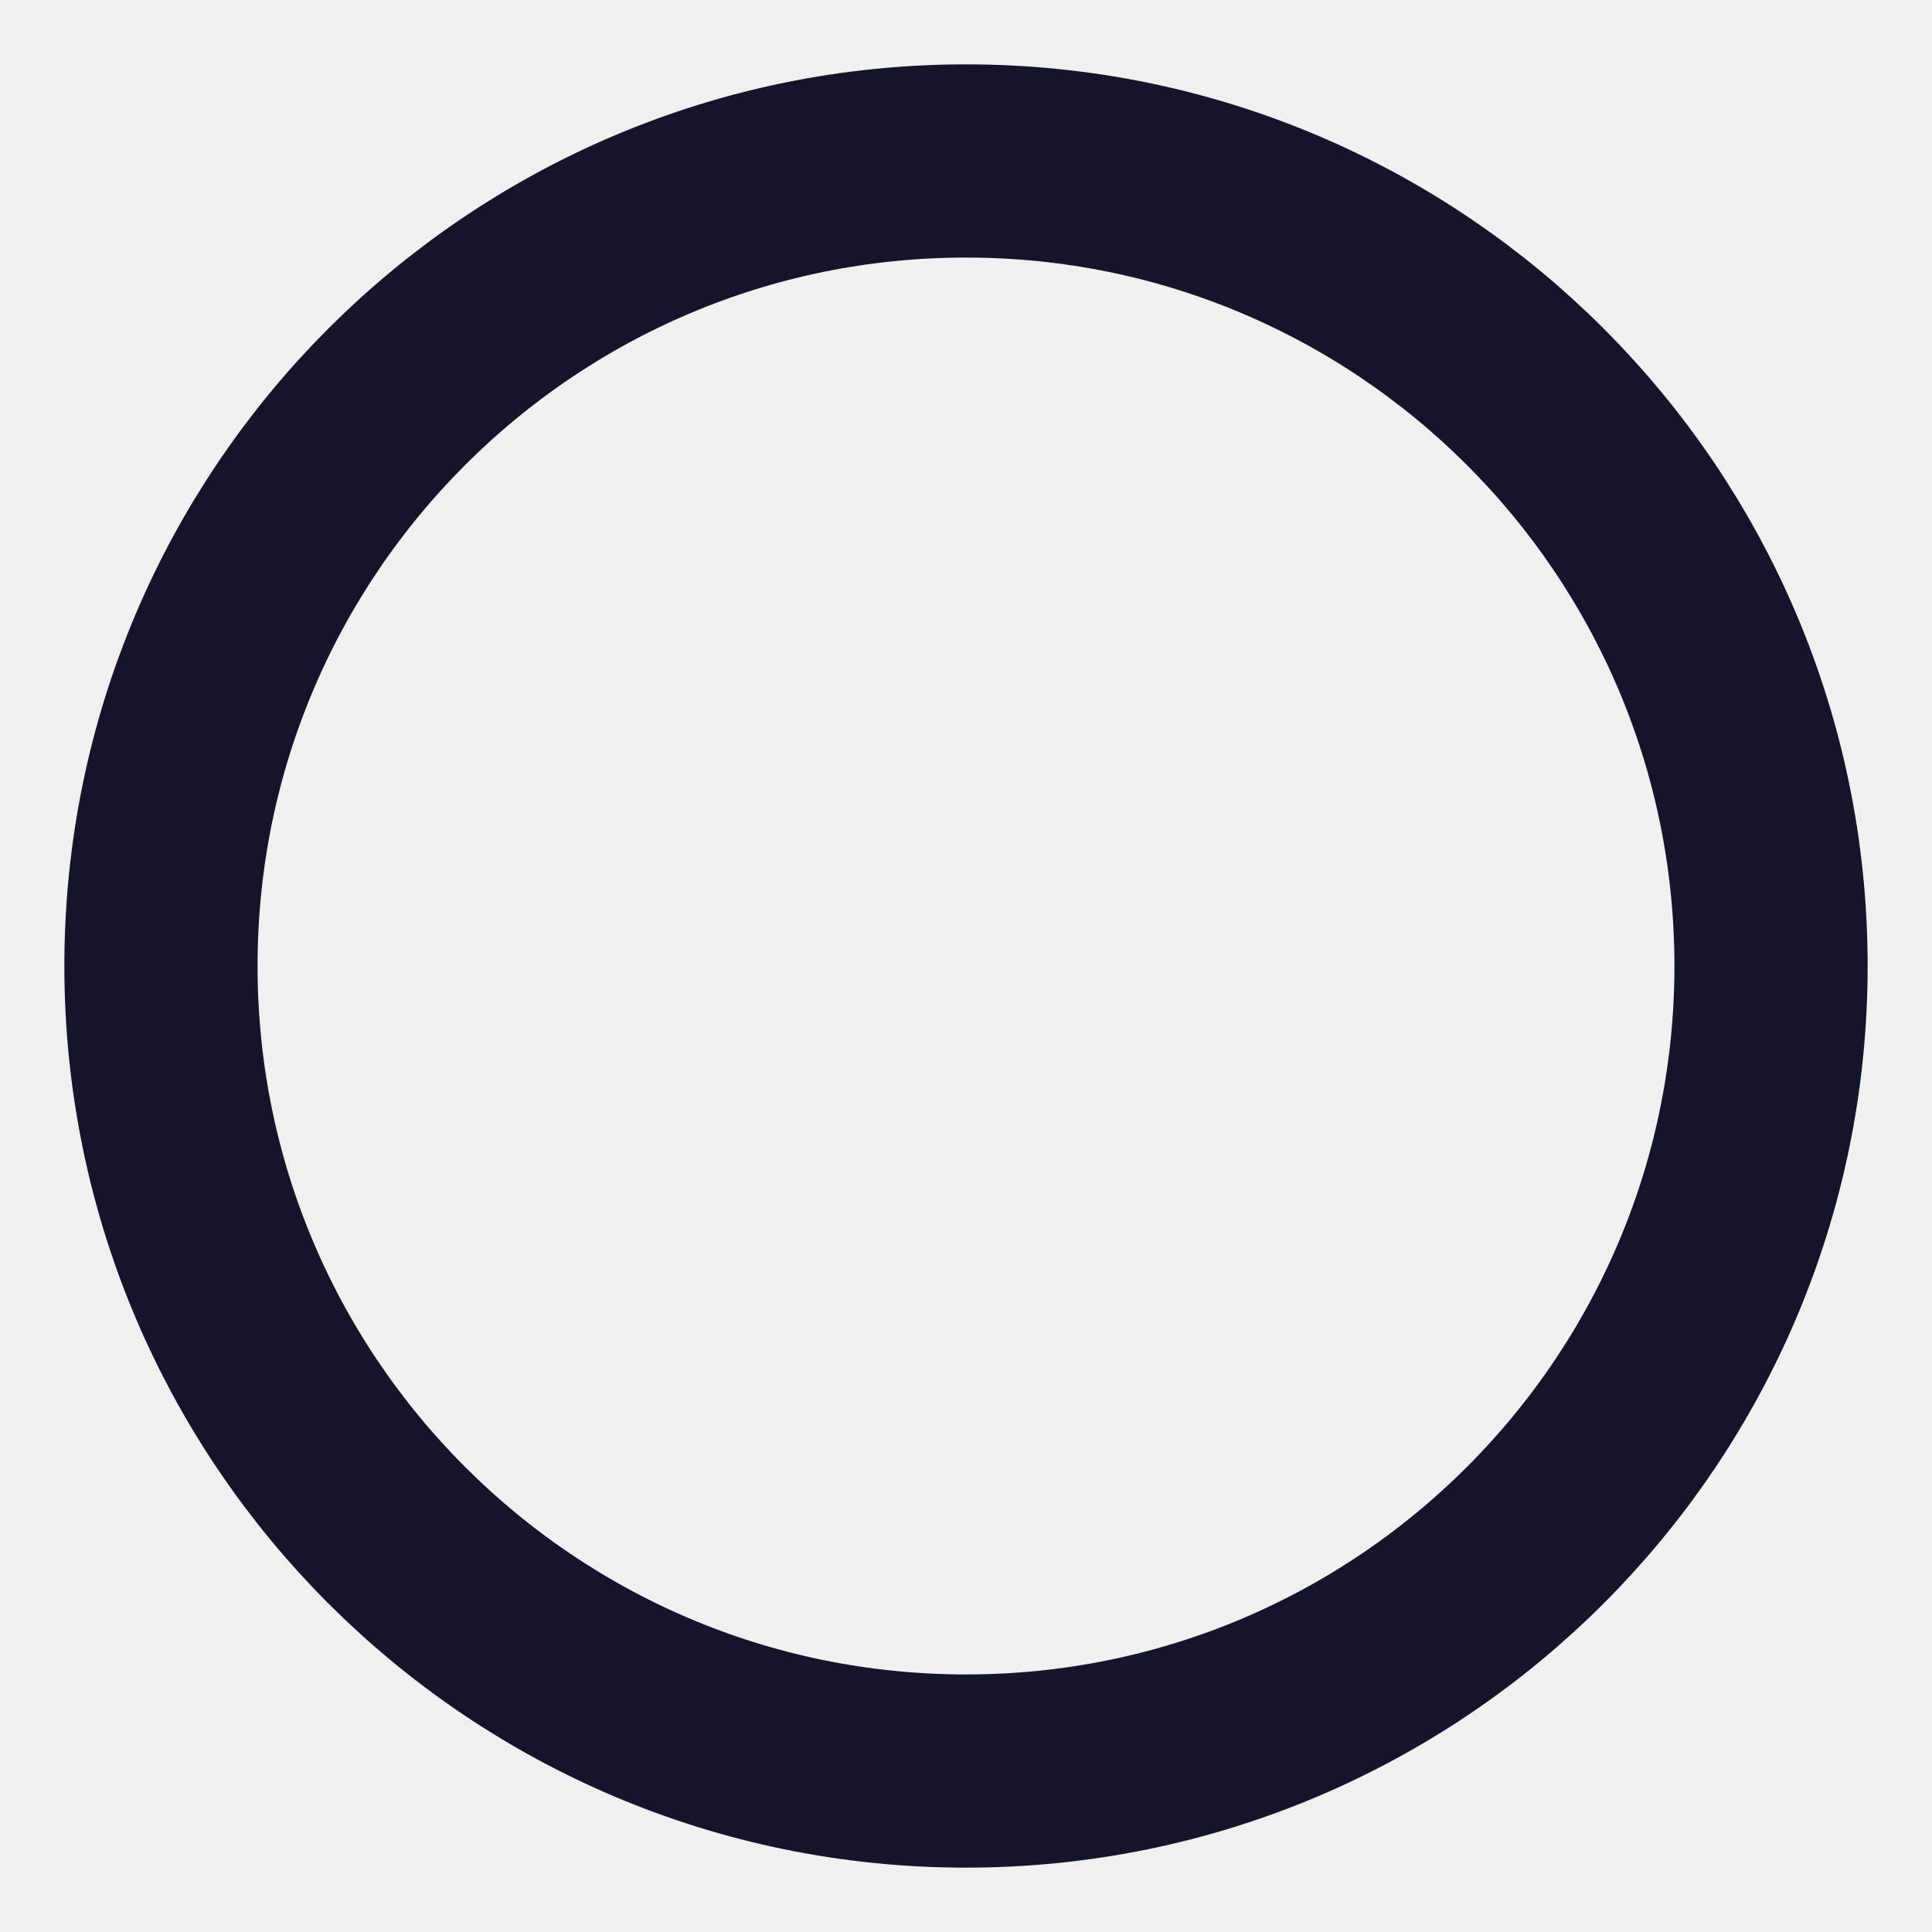
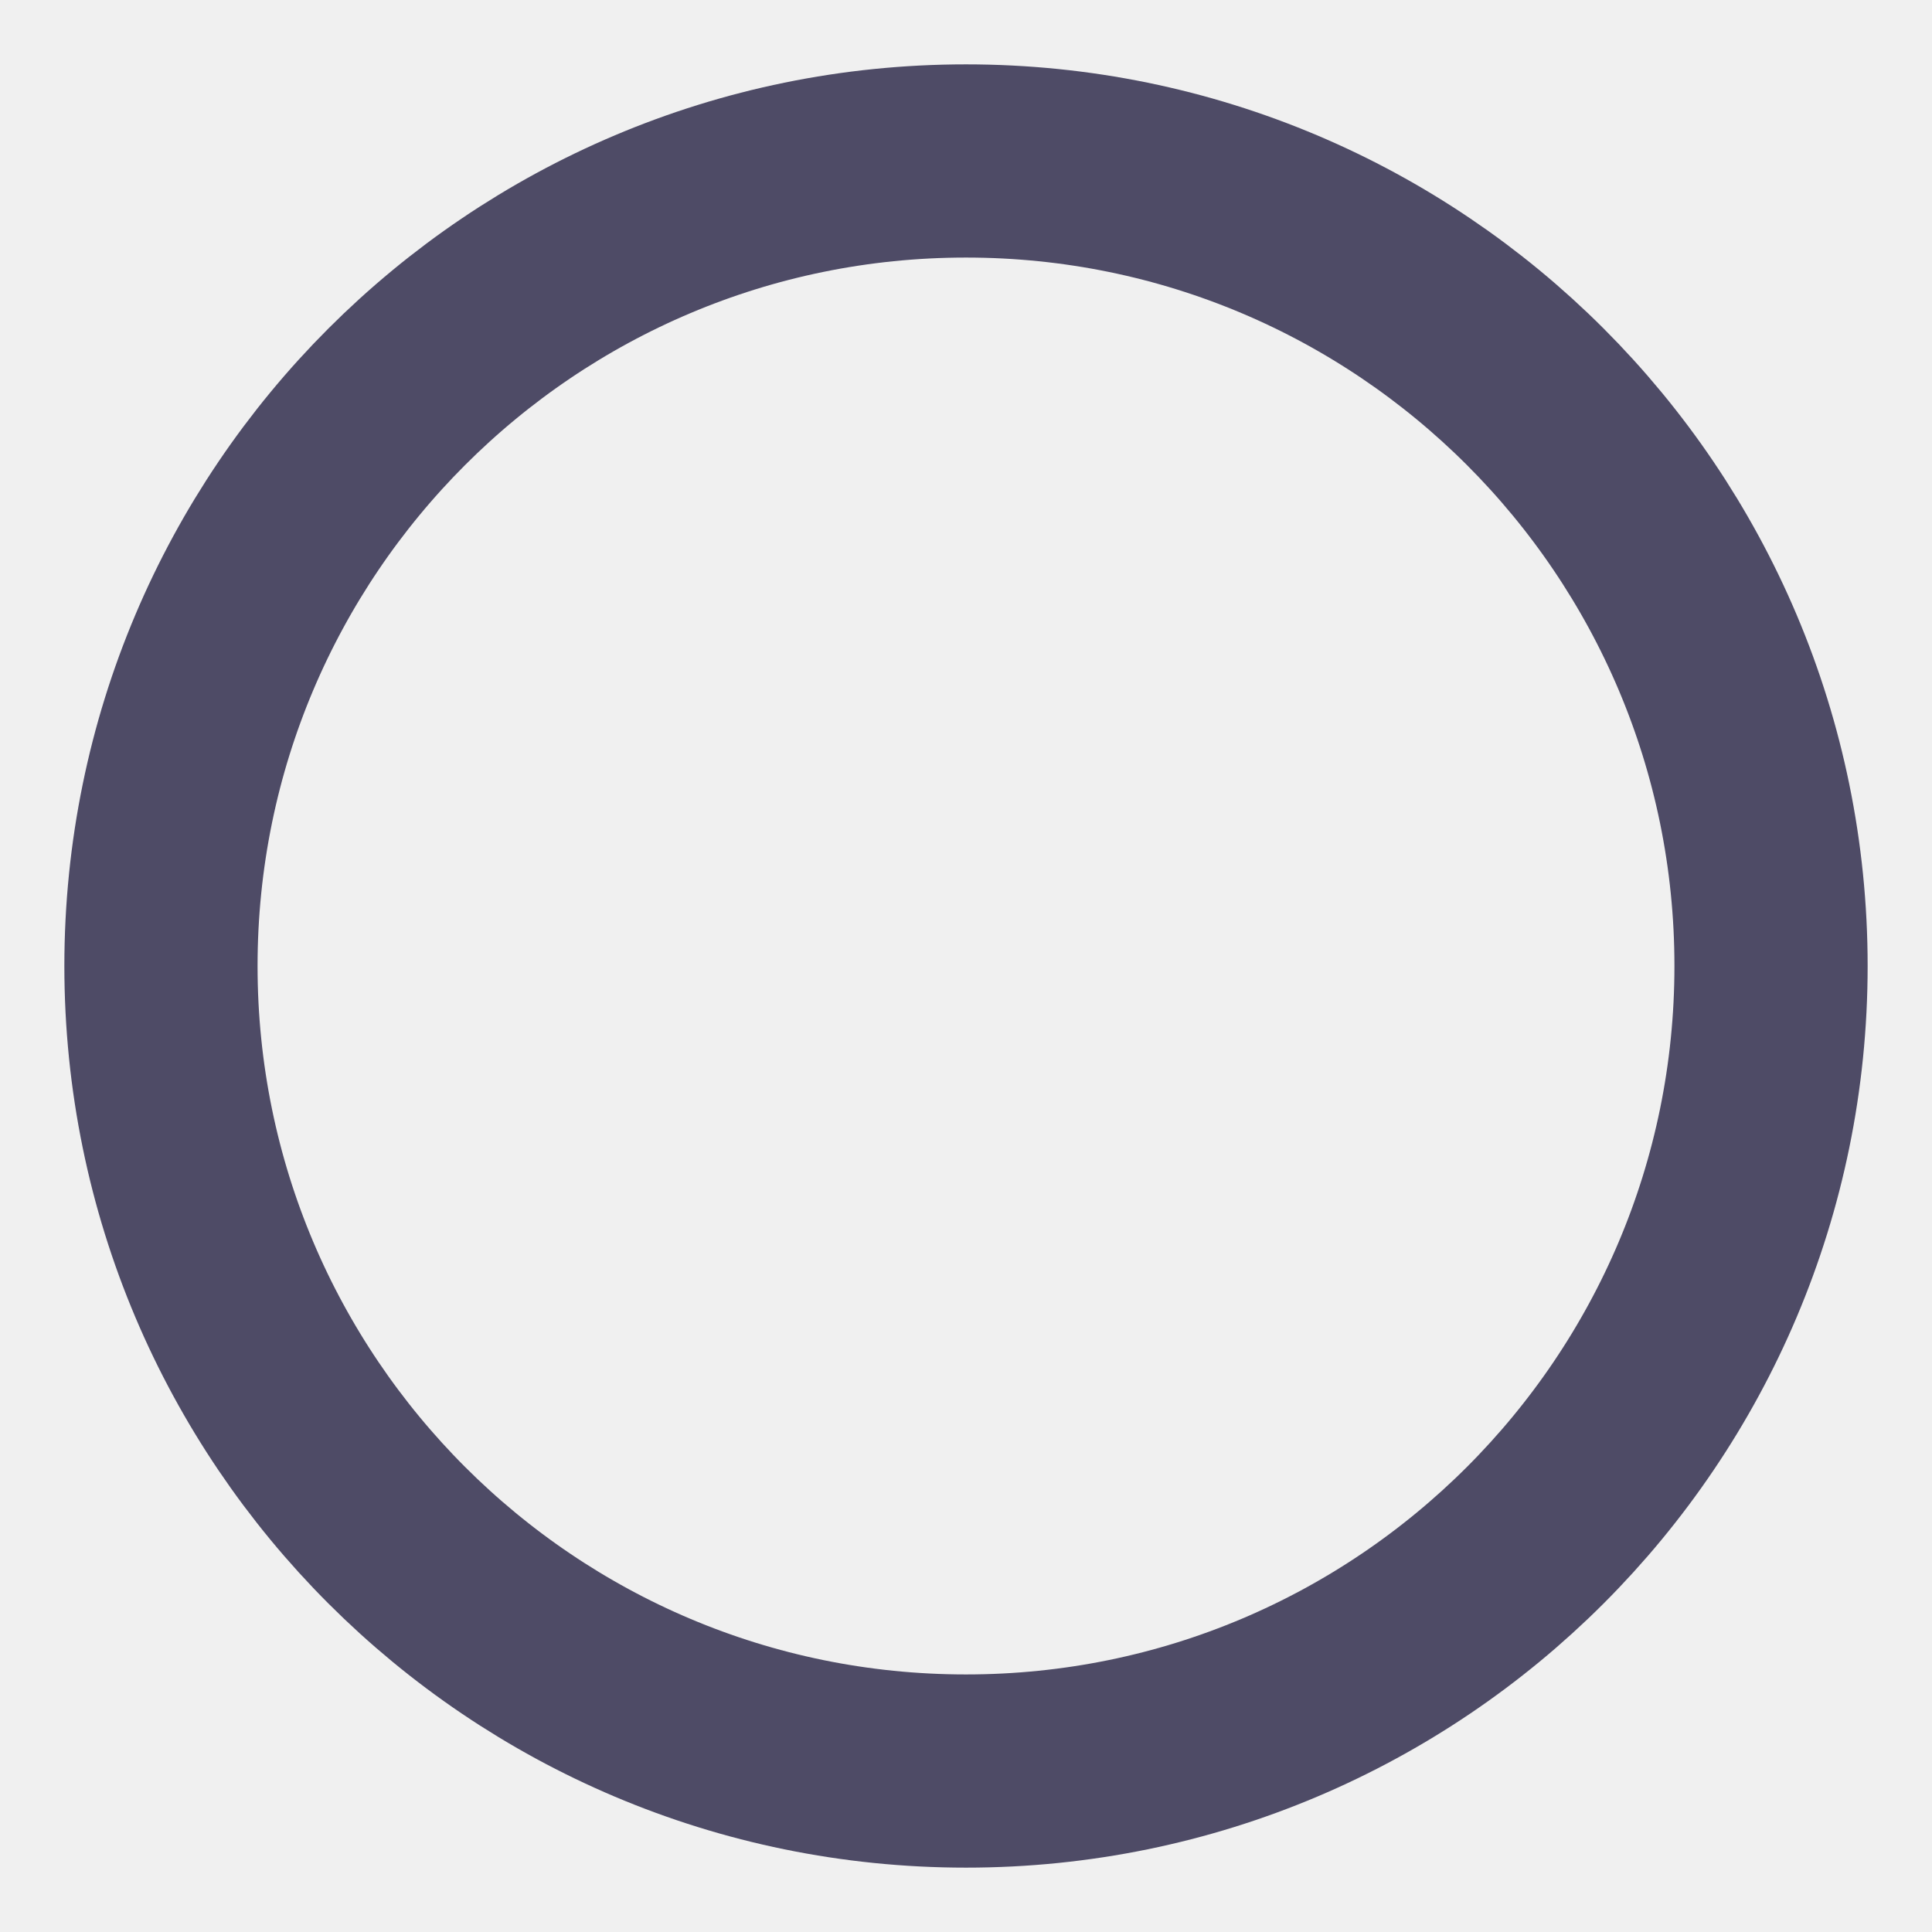
<svg xmlns="http://www.w3.org/2000/svg" width="16" height="16" viewBox="0 0 16 16" fill="none">
  <g clip-path="url(#clip0_14852_5682)">
-     <path d="M8 14.667C11.682 14.667 14.667 11.682 14.667 8C14.667 4.318 11.682 1.333 8 1.333C4.318 1.333 1.333 4.318 1.333 8C1.333 11.682 4.318 14.667 8 14.667Z" stroke="#14142B" stroke-width="1.6" stroke-linecap="round" stroke-linejoin="round" />
+     <path d="M8 14.667C11.682 14.667 14.667 11.682 14.667 8C14.667 4.318 11.682 1.333 8 1.333C4.318 1.333 1.333 4.318 1.333 8C1.333 11.682 4.318 14.667 8 14.667Z" stroke="#4E4B66" stroke-width="1.6" stroke-linecap="round" stroke-linejoin="round" />
  </g>
  <defs>
    <clipPath id="clip0_14852_5682">
      <rect width="16" height="16" fill="white" />
    </clipPath>
  </defs>
</svg>
